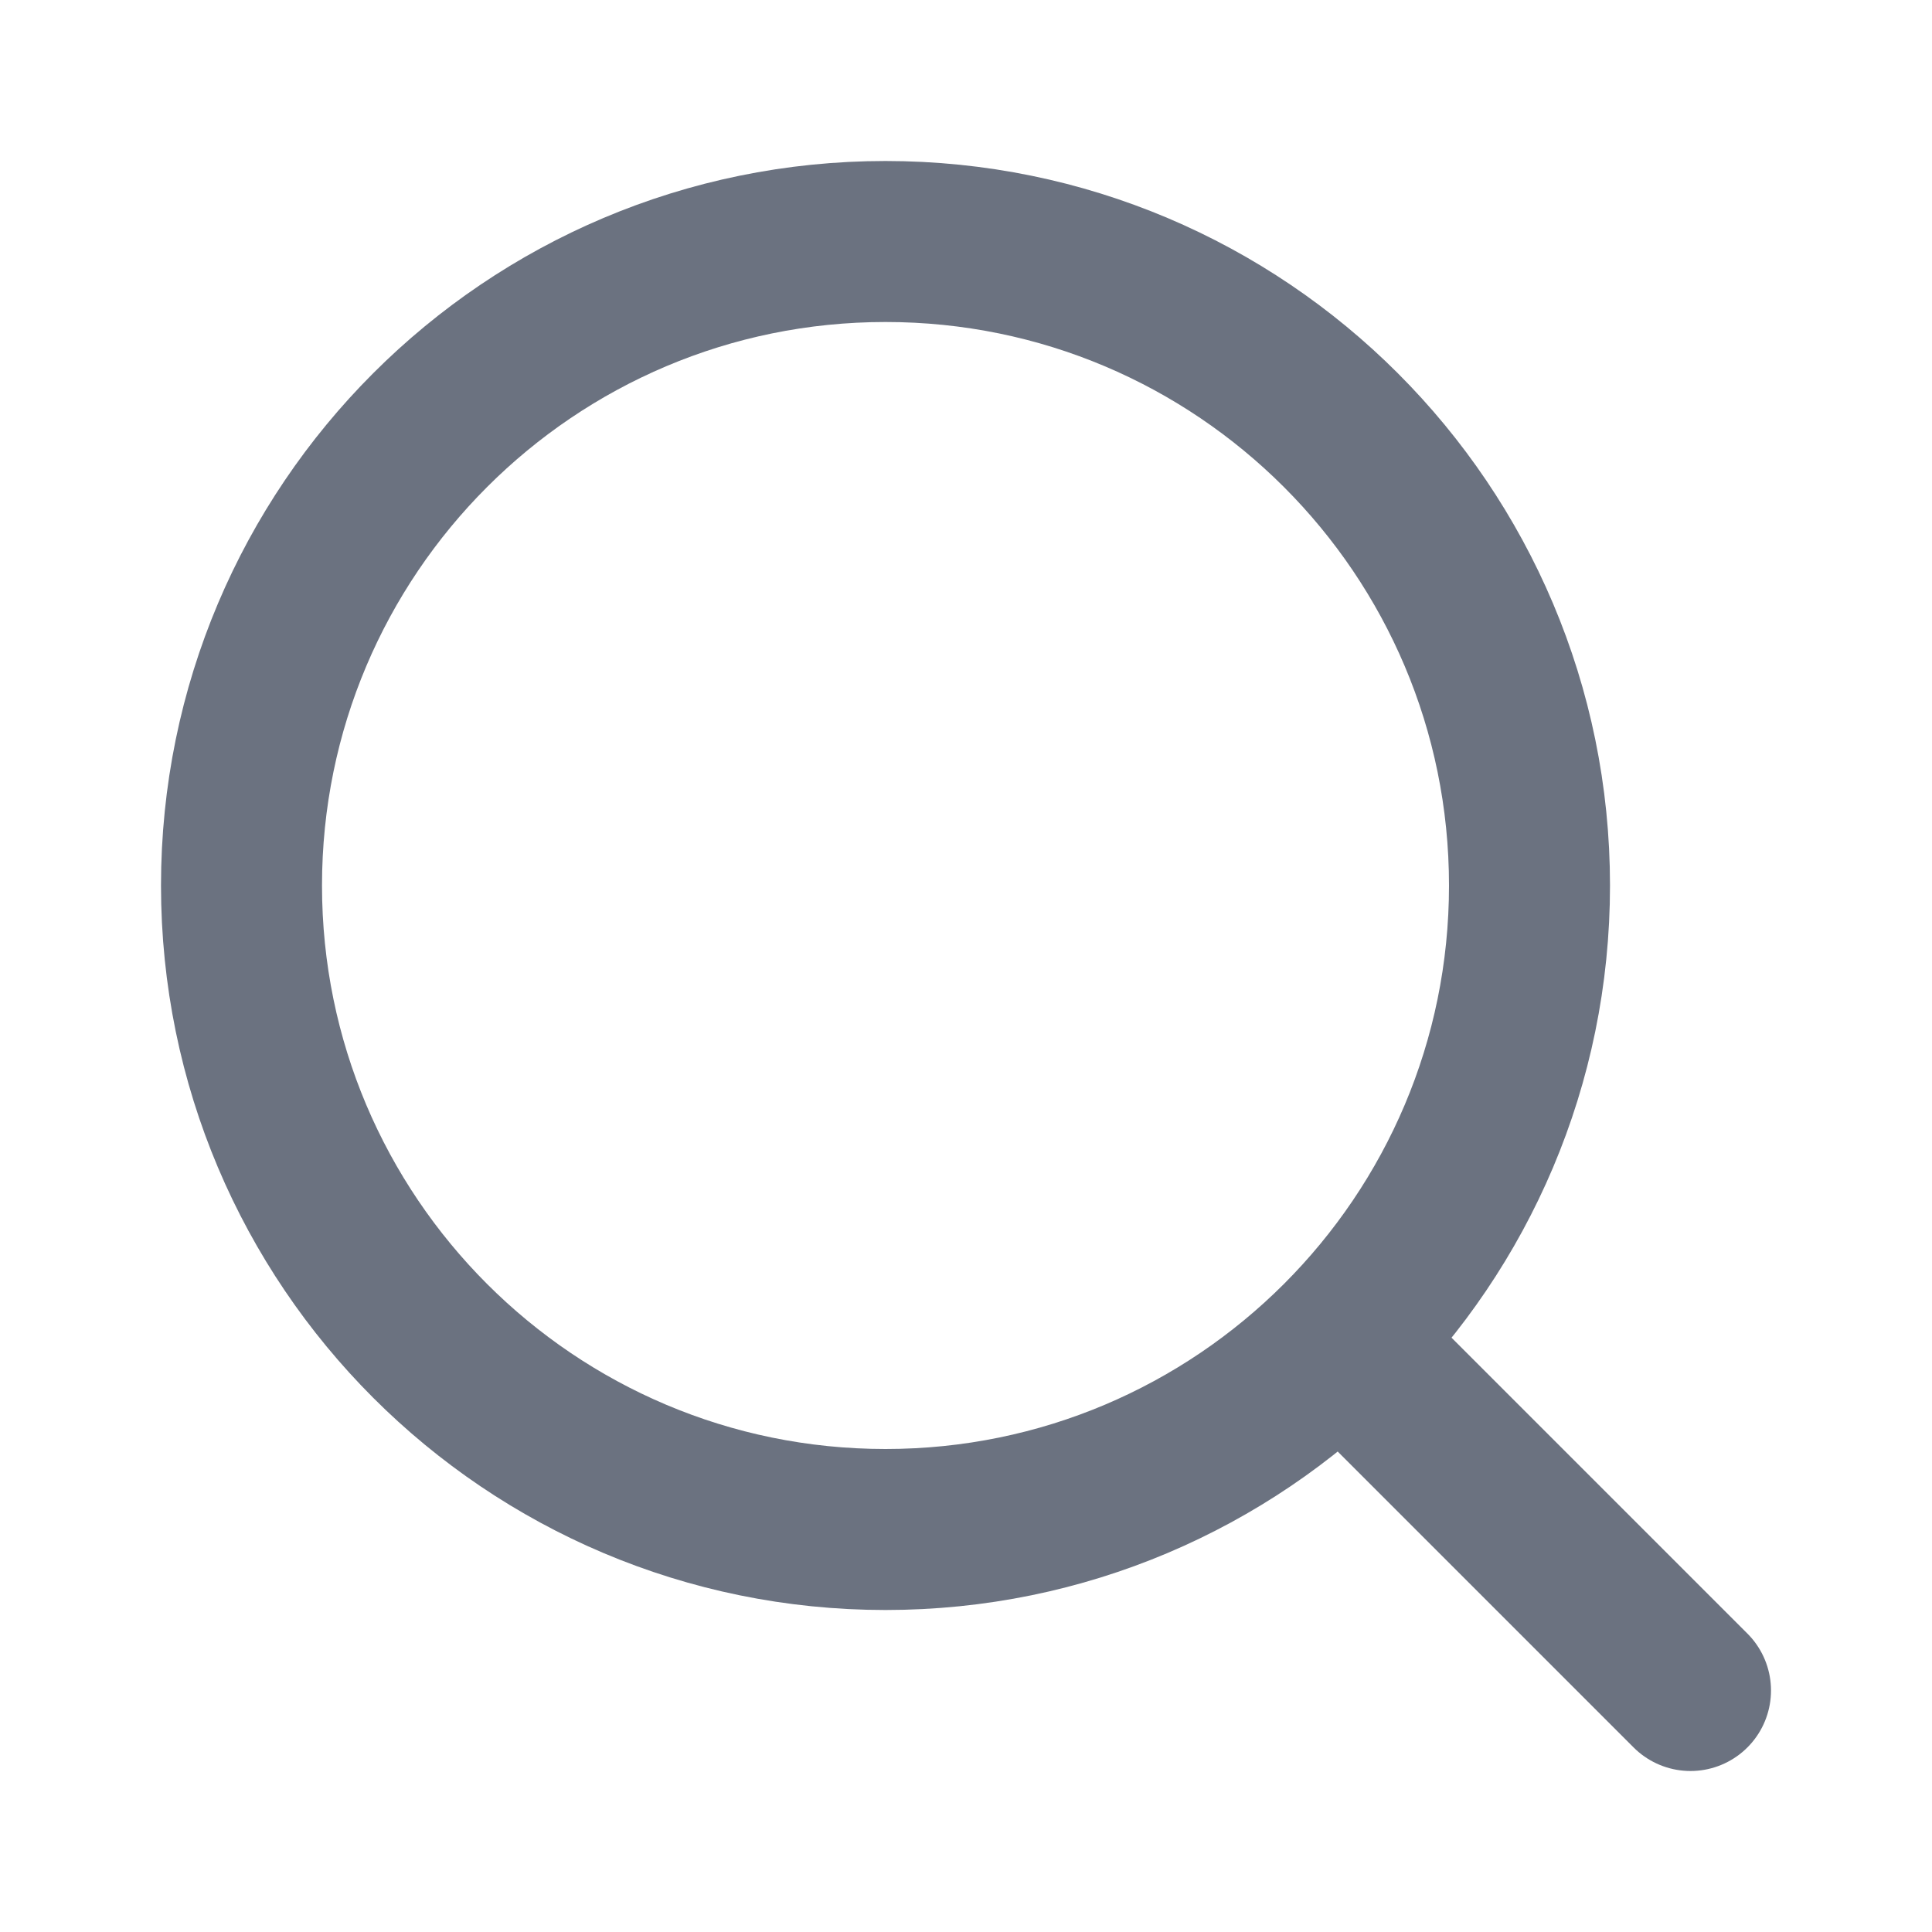
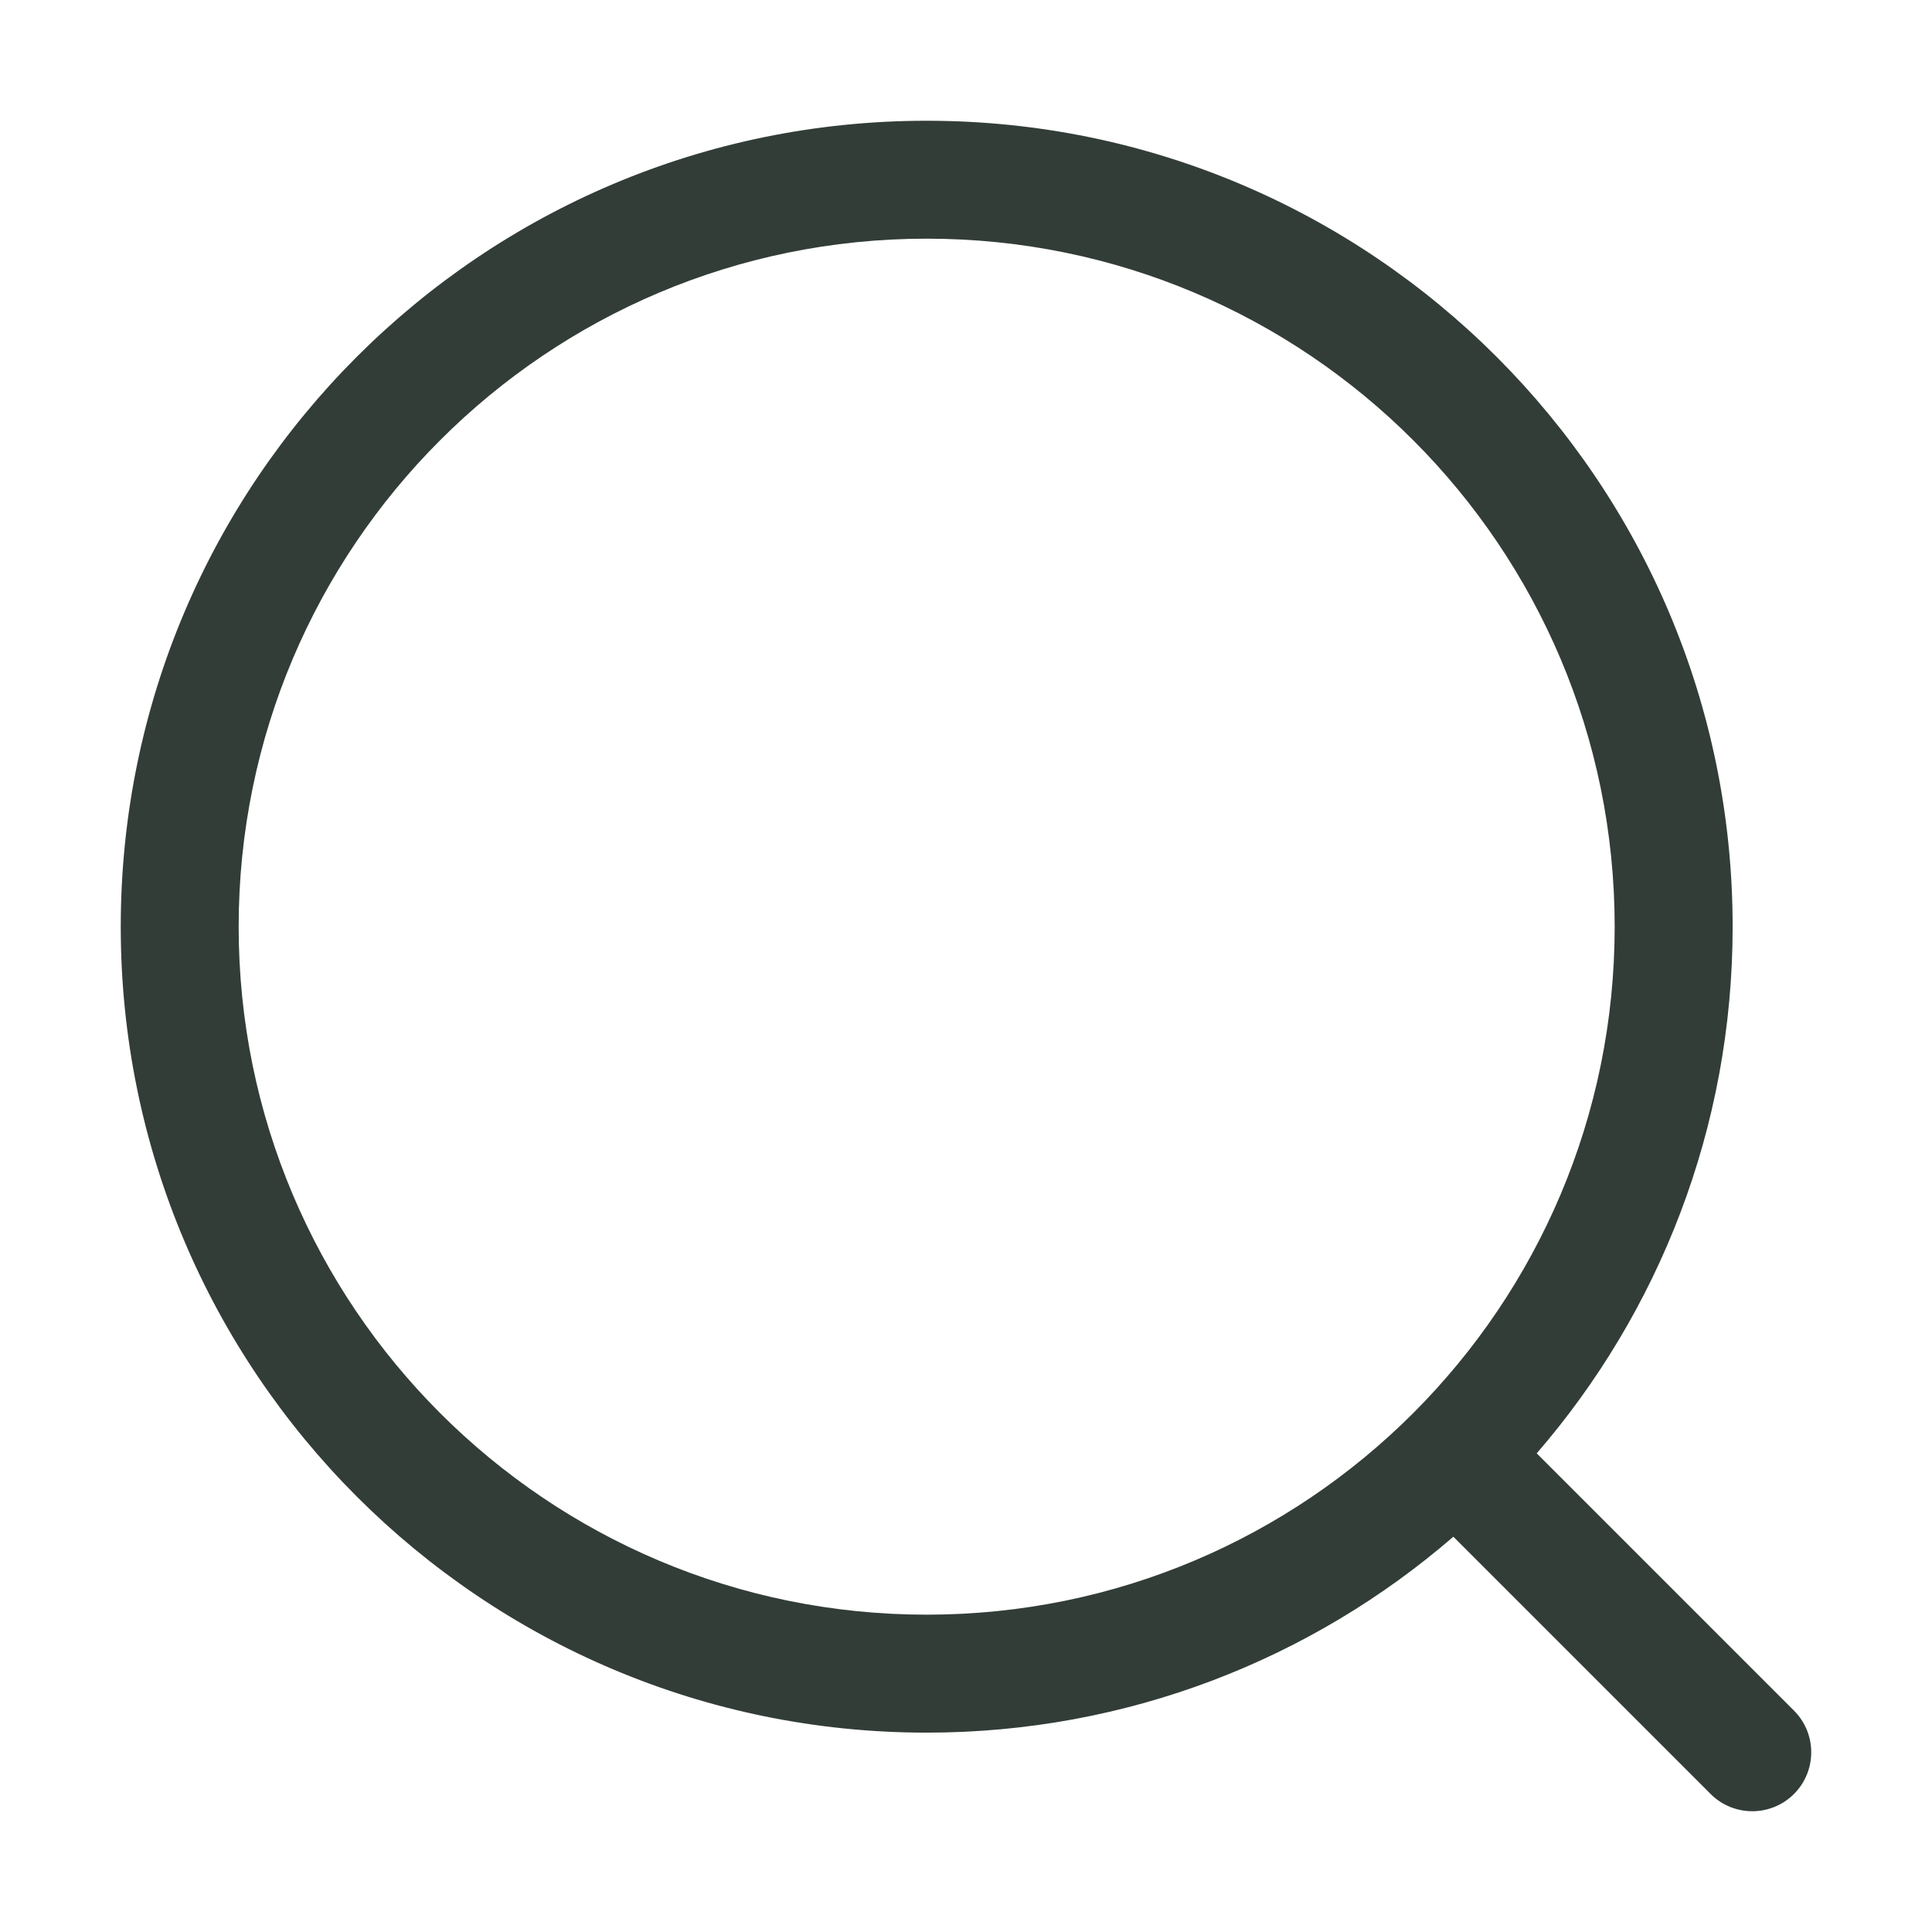
- <svg xmlns="http://www.w3.org/2000/svg" preserveAspectRatio="none" overflow="visible" style="display: block;" width="24" height="24" viewBox="0 0 24 24" fill="none">
-   <g id="search">
-     <path id="Vector" d="M21 21L16.66 16.66M19 11C19 15.418 15.418 19 11 19C6.582 19 3 15.418 3 11C3 6.582 6.582 3 11 3C15.418 3 19 6.582 19 11Z" stroke="#6B7280" stroke-width="2" stroke-linecap="round" />
-   </g>
+ <svg xmlns="http://www.w3.org/2000/svg" width="32" height="32" viewBox="0 0 32 32" fill="none">
+   <path fill-rule="evenodd" clip-rule="evenodd" d="M3.953 15.349C3.953 21.642 9.055 26.744 15.349 26.744C21.642 26.744 26.744 21.642 26.744 15.349C26.744 9.055 21.642 3.953 15.349 3.953C9.055 3.953 3.953 9.055 3.953 15.349ZM15.349 28.698C7.976 28.698 2 22.721 2 15.349C2 7.976 7.976 2 15.349 2C22.721 2 28.698 7.976 28.698 15.349C28.698 18.683 27.475 21.733 25.453 24.072L29.714 28.333C30.095 28.714 30.095 29.332 29.714 29.714C29.332 30.095 28.714 30.095 28.333 29.714L24.072 25.453C21.733 27.475 18.683 28.698 15.349 28.698Z" fill="#333D38" />
</svg>
